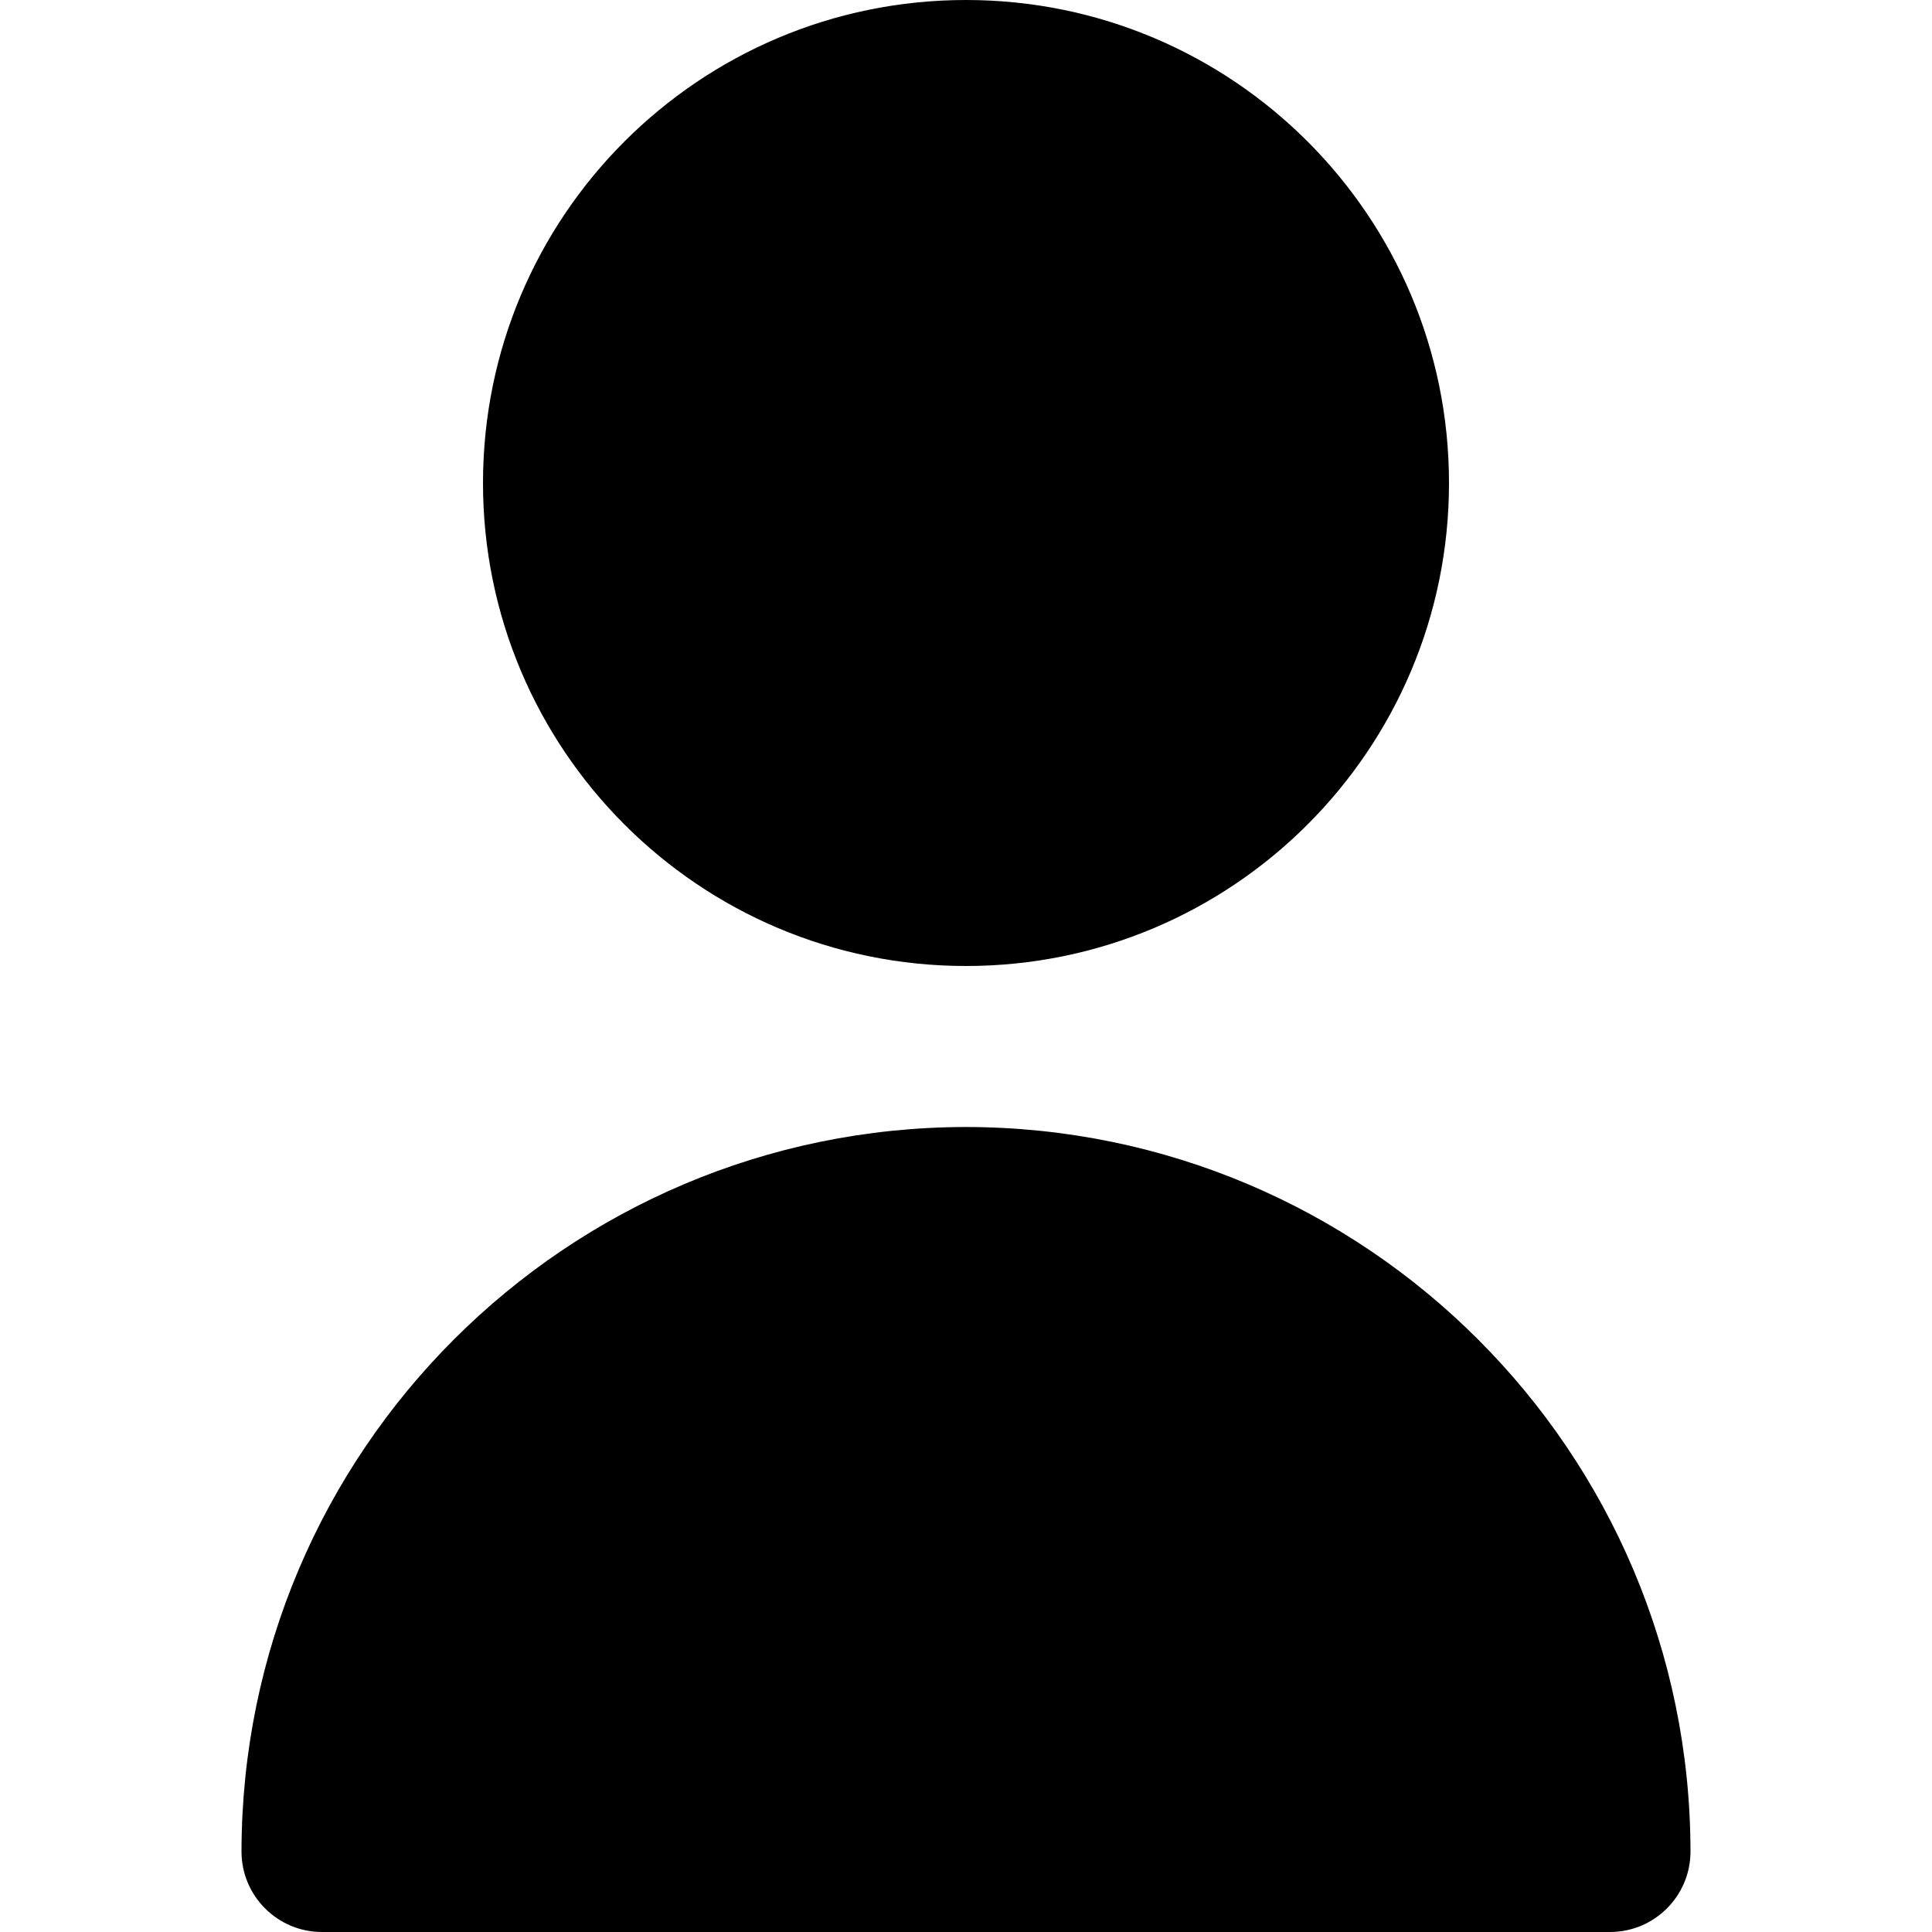
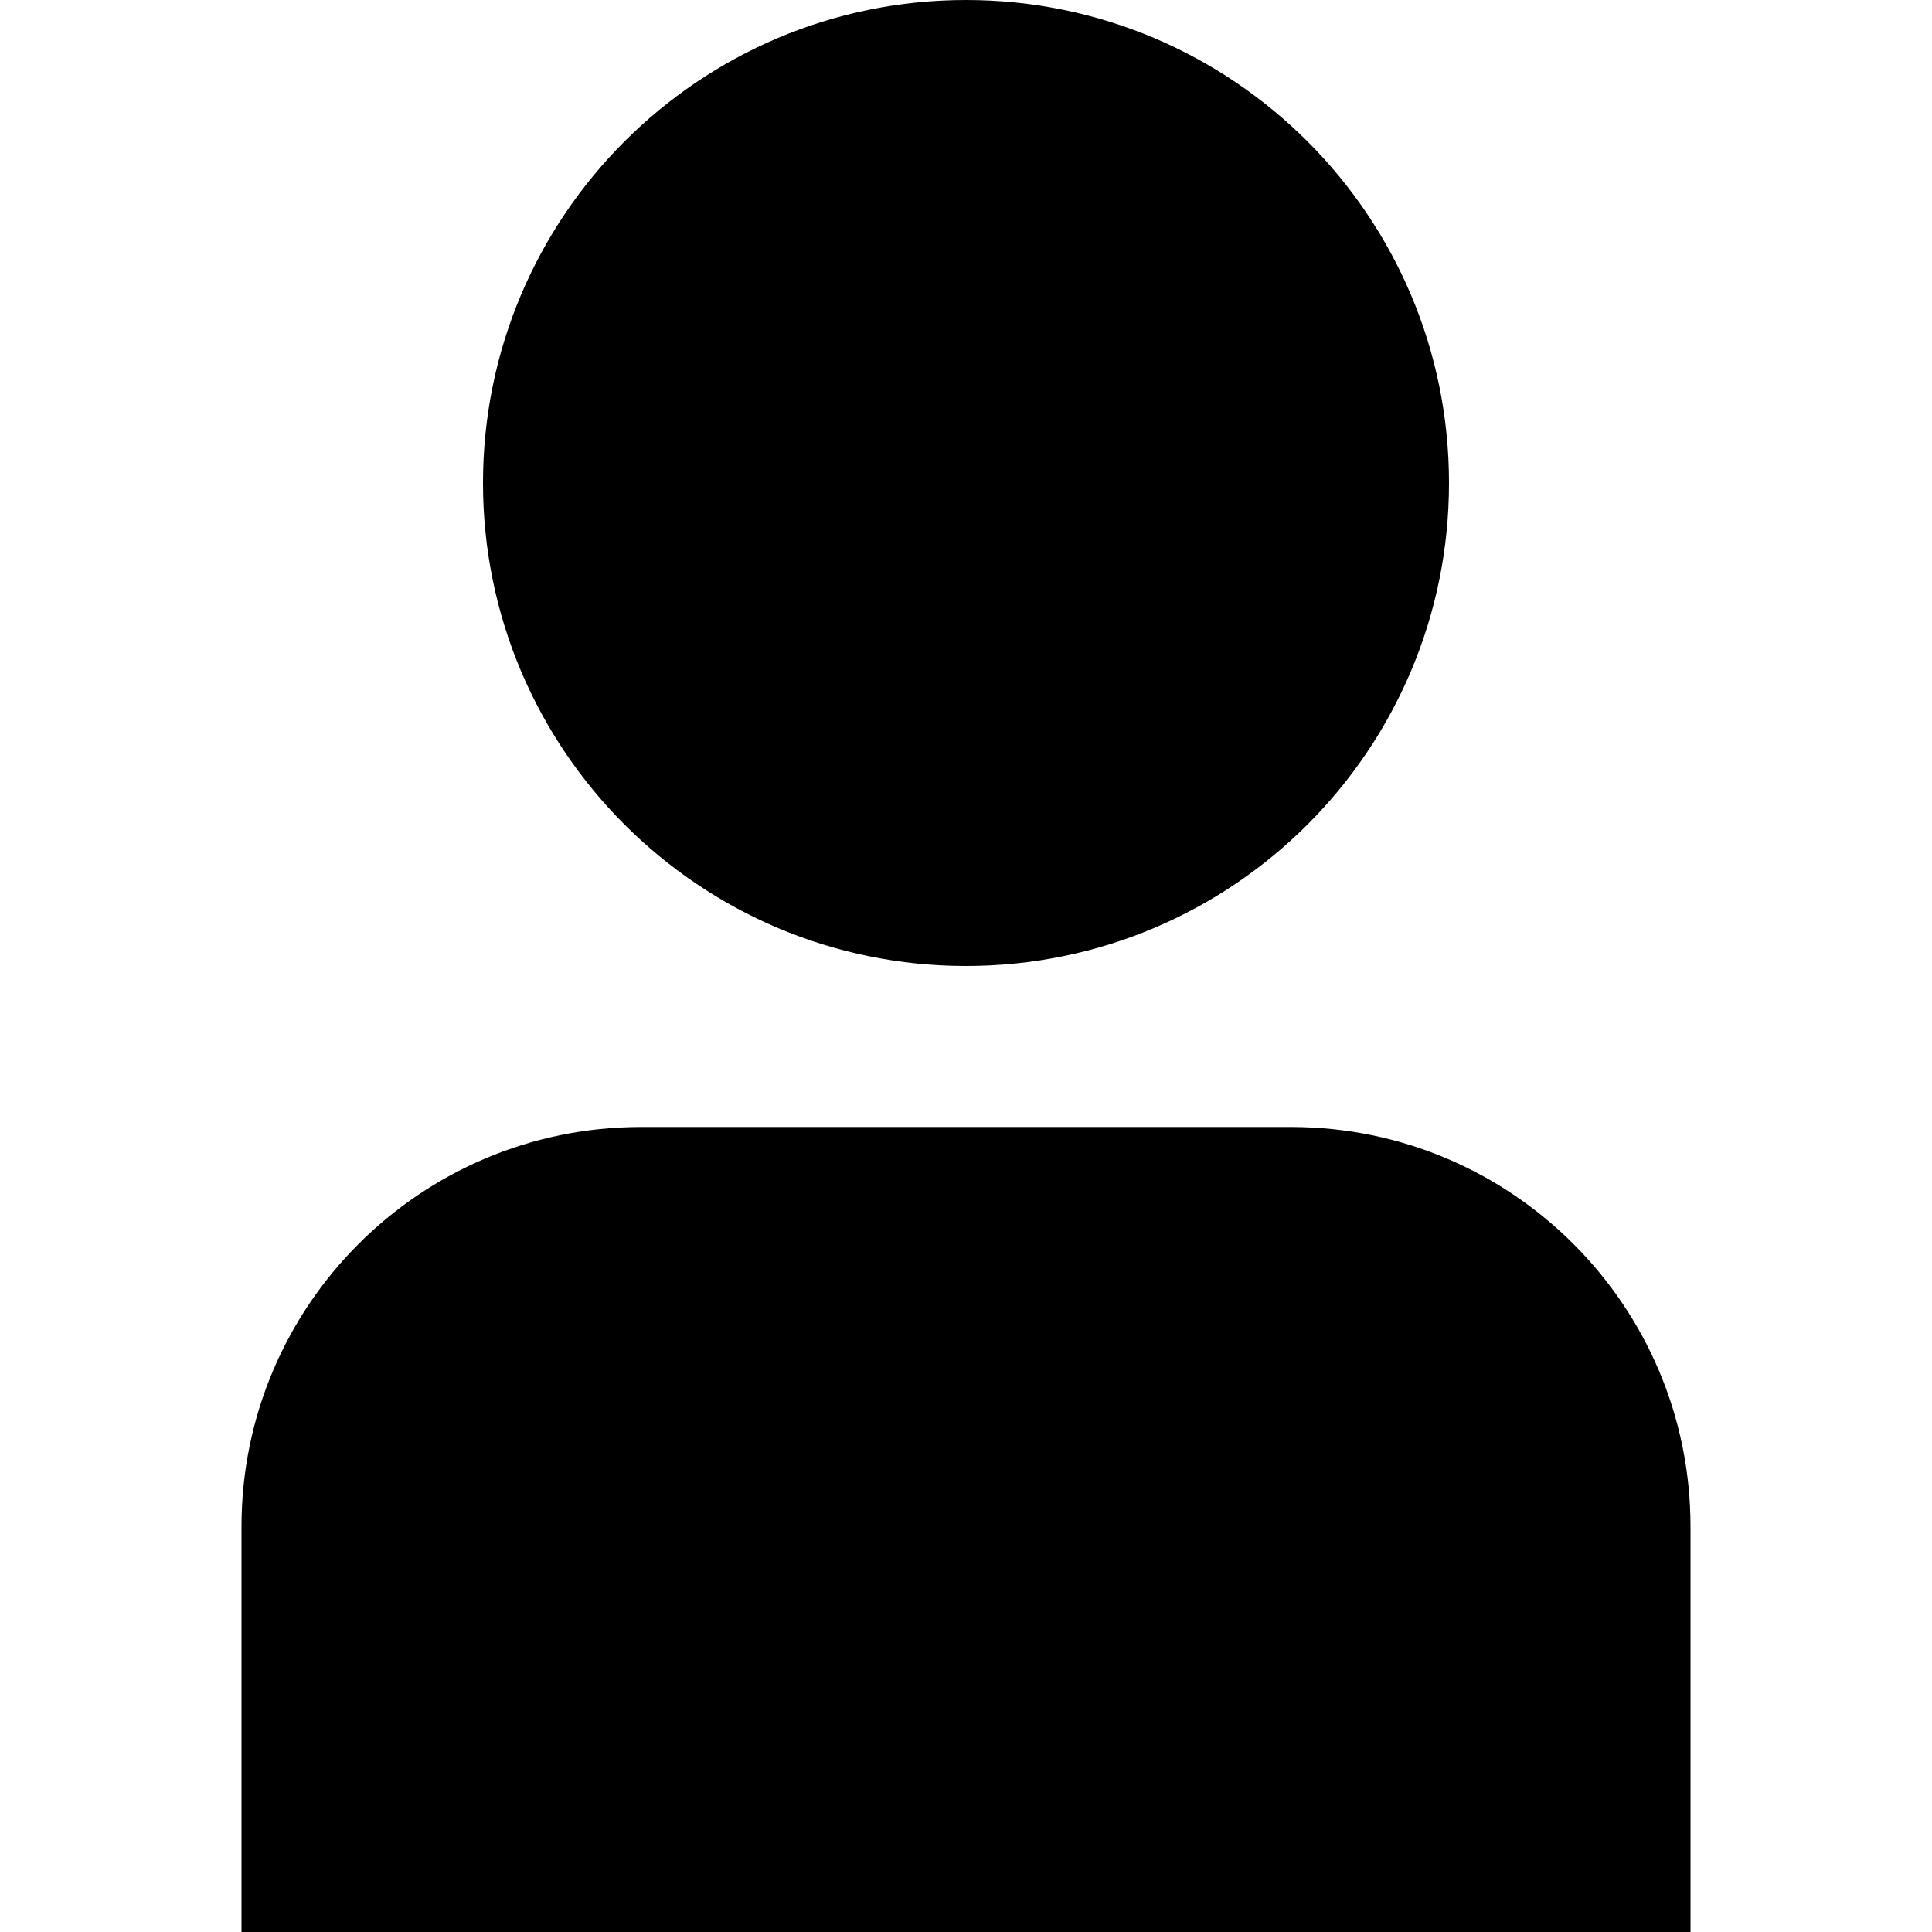
- <svg xmlns="http://www.w3.org/2000/svg" version="1.1" id="Capa_1" x="0px" y="0px" viewBox="0 0 512 512" style="enable-background:new 0 0 512 512;" xml:space="preserve" width="512" height="512">
-   <g>
-     <circle cx="256" cy="128" r="128" />
-     <path d="M256,298.667c-105.99,0.118-191.882,86.01-192,192C64,502.449,73.551,512,85.333,512h341.333   c11.782,0,21.333-9.551,21.333-21.333C447.882,384.677,361.99,298.784,256,298.667z" />
-   </g>
+ <svg xmlns="http://www.w3.org/2000/svg" id="Layer_1" data-name="Layer 1" viewBox="0 0 24 24" width="512" height="512">
+   <path d="M16.043,14H7.957A4.963,4.963,0,0,0,3,18.957V24H21V18.957A4.963,4.963,0,0,0,16.043,14Z" />
+   <circle cx="12" cy="6" r="6" />
</svg>
